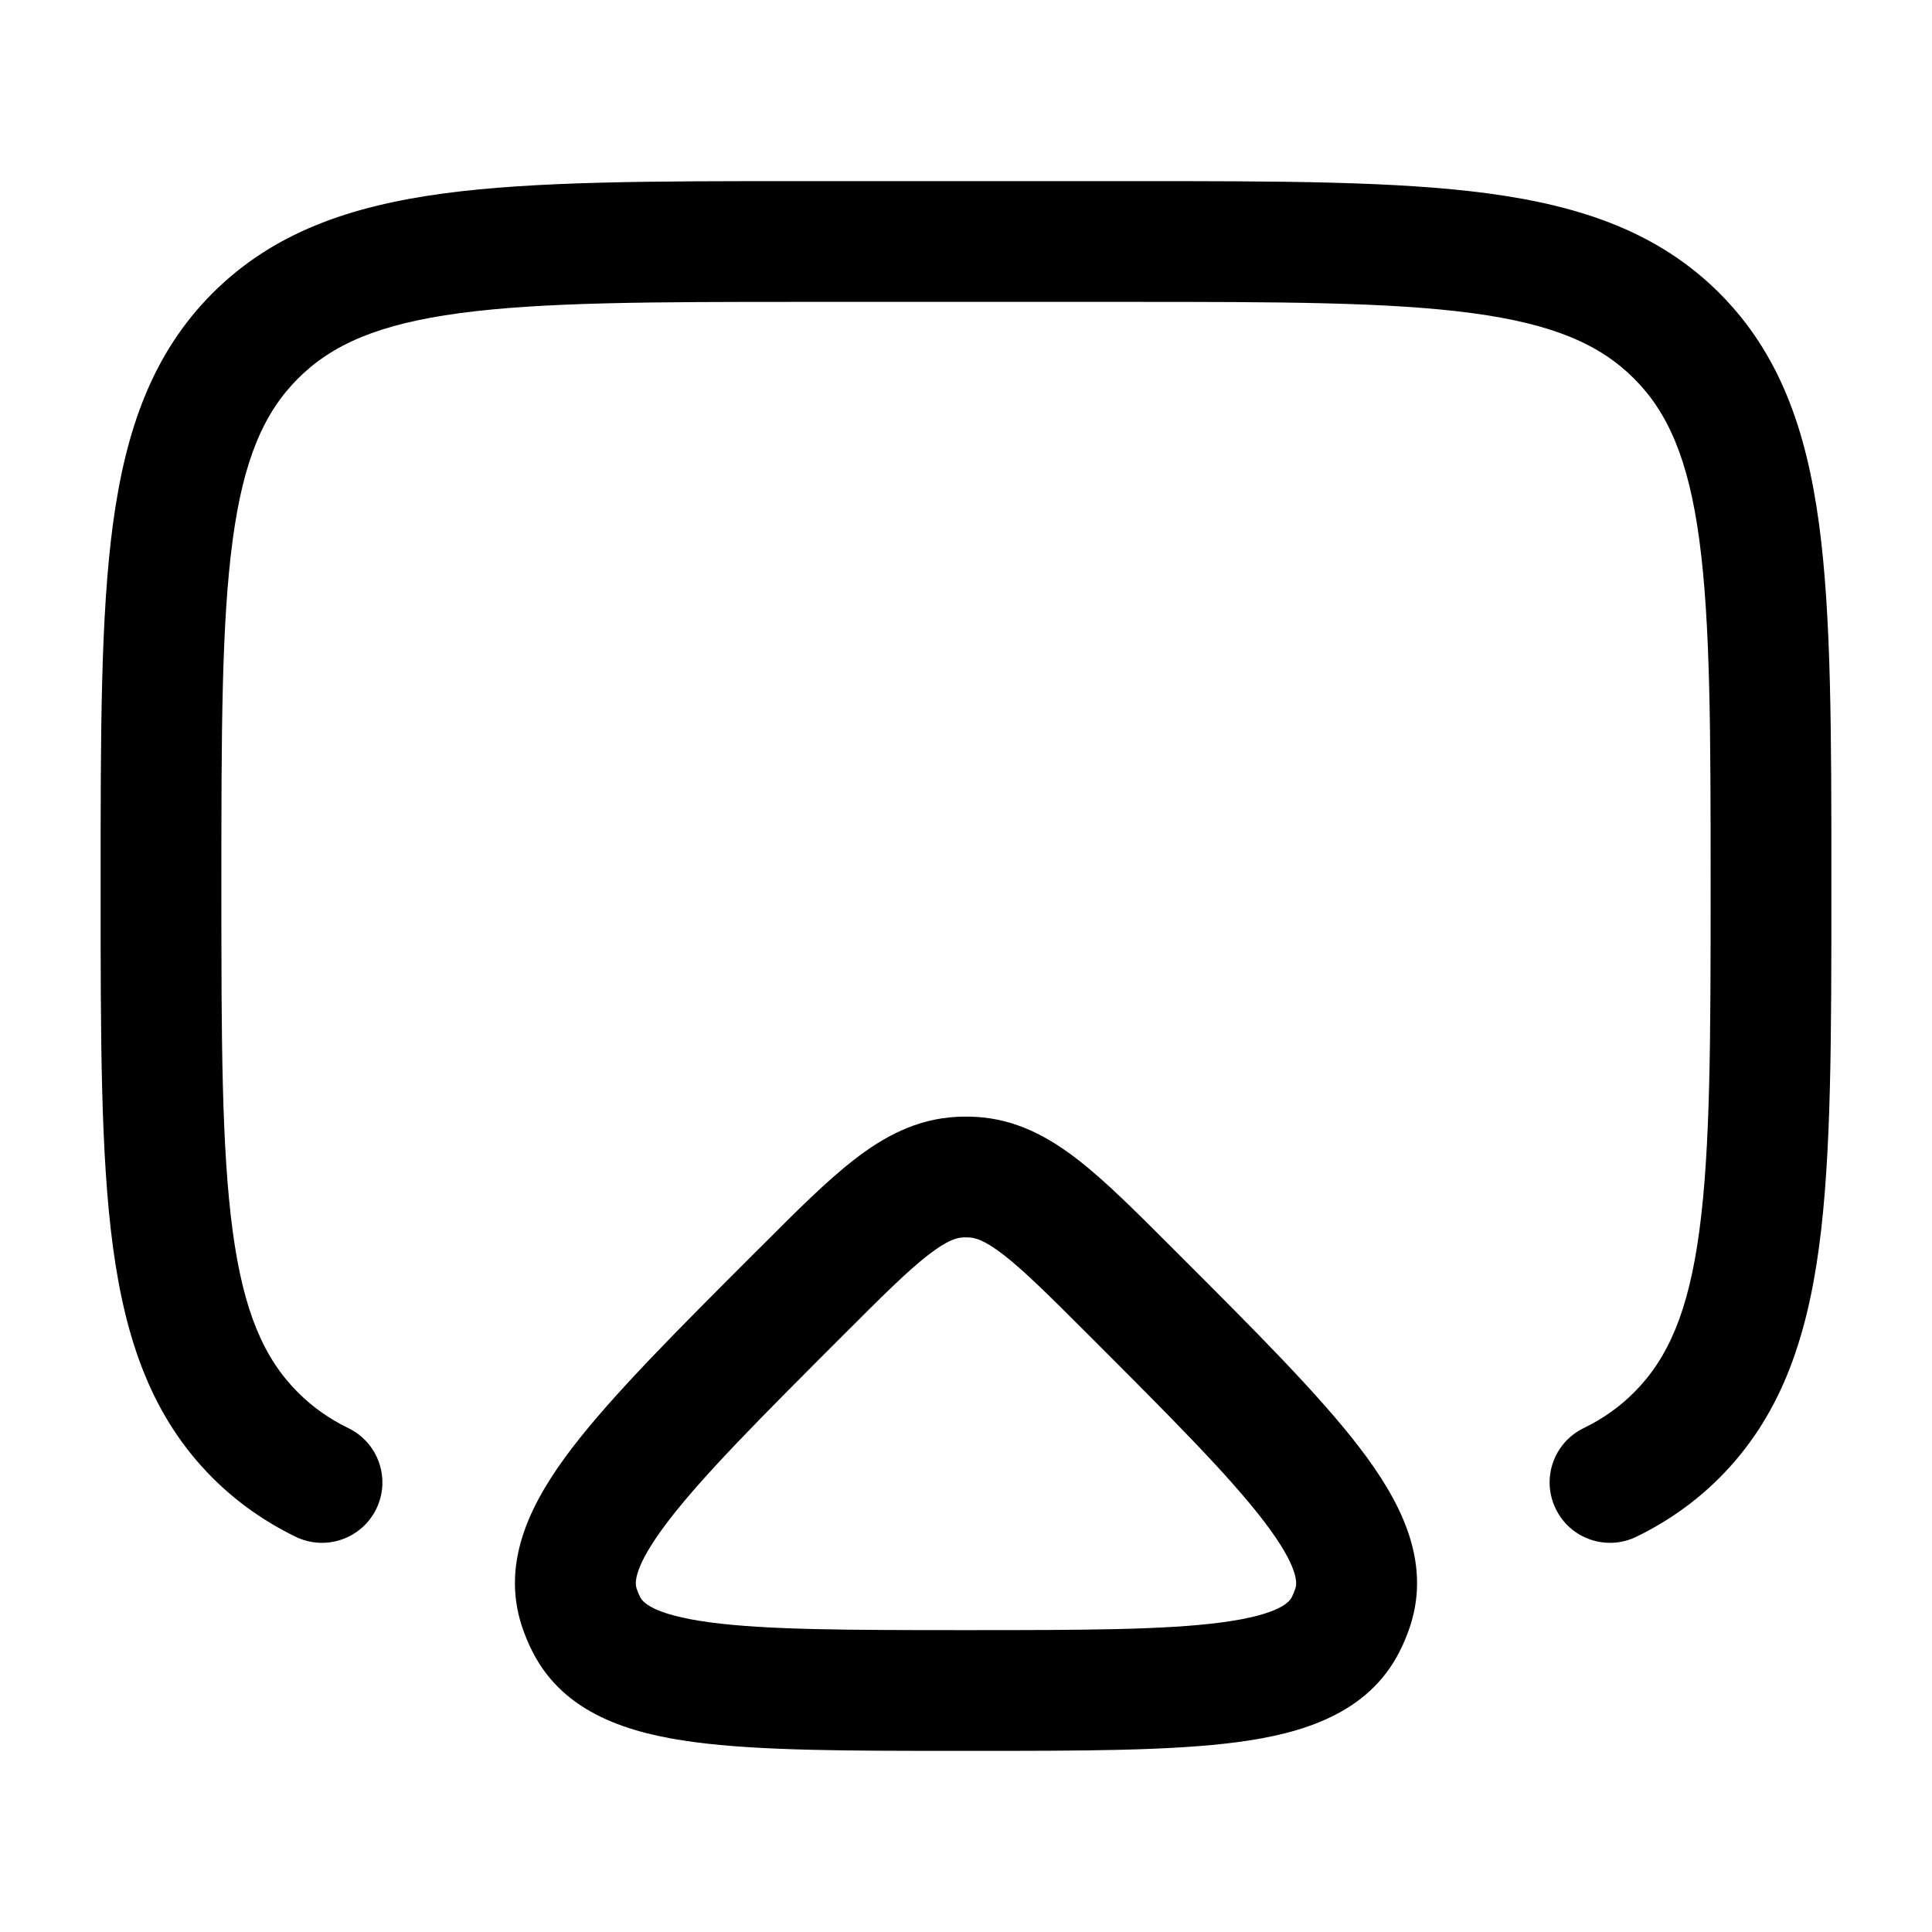
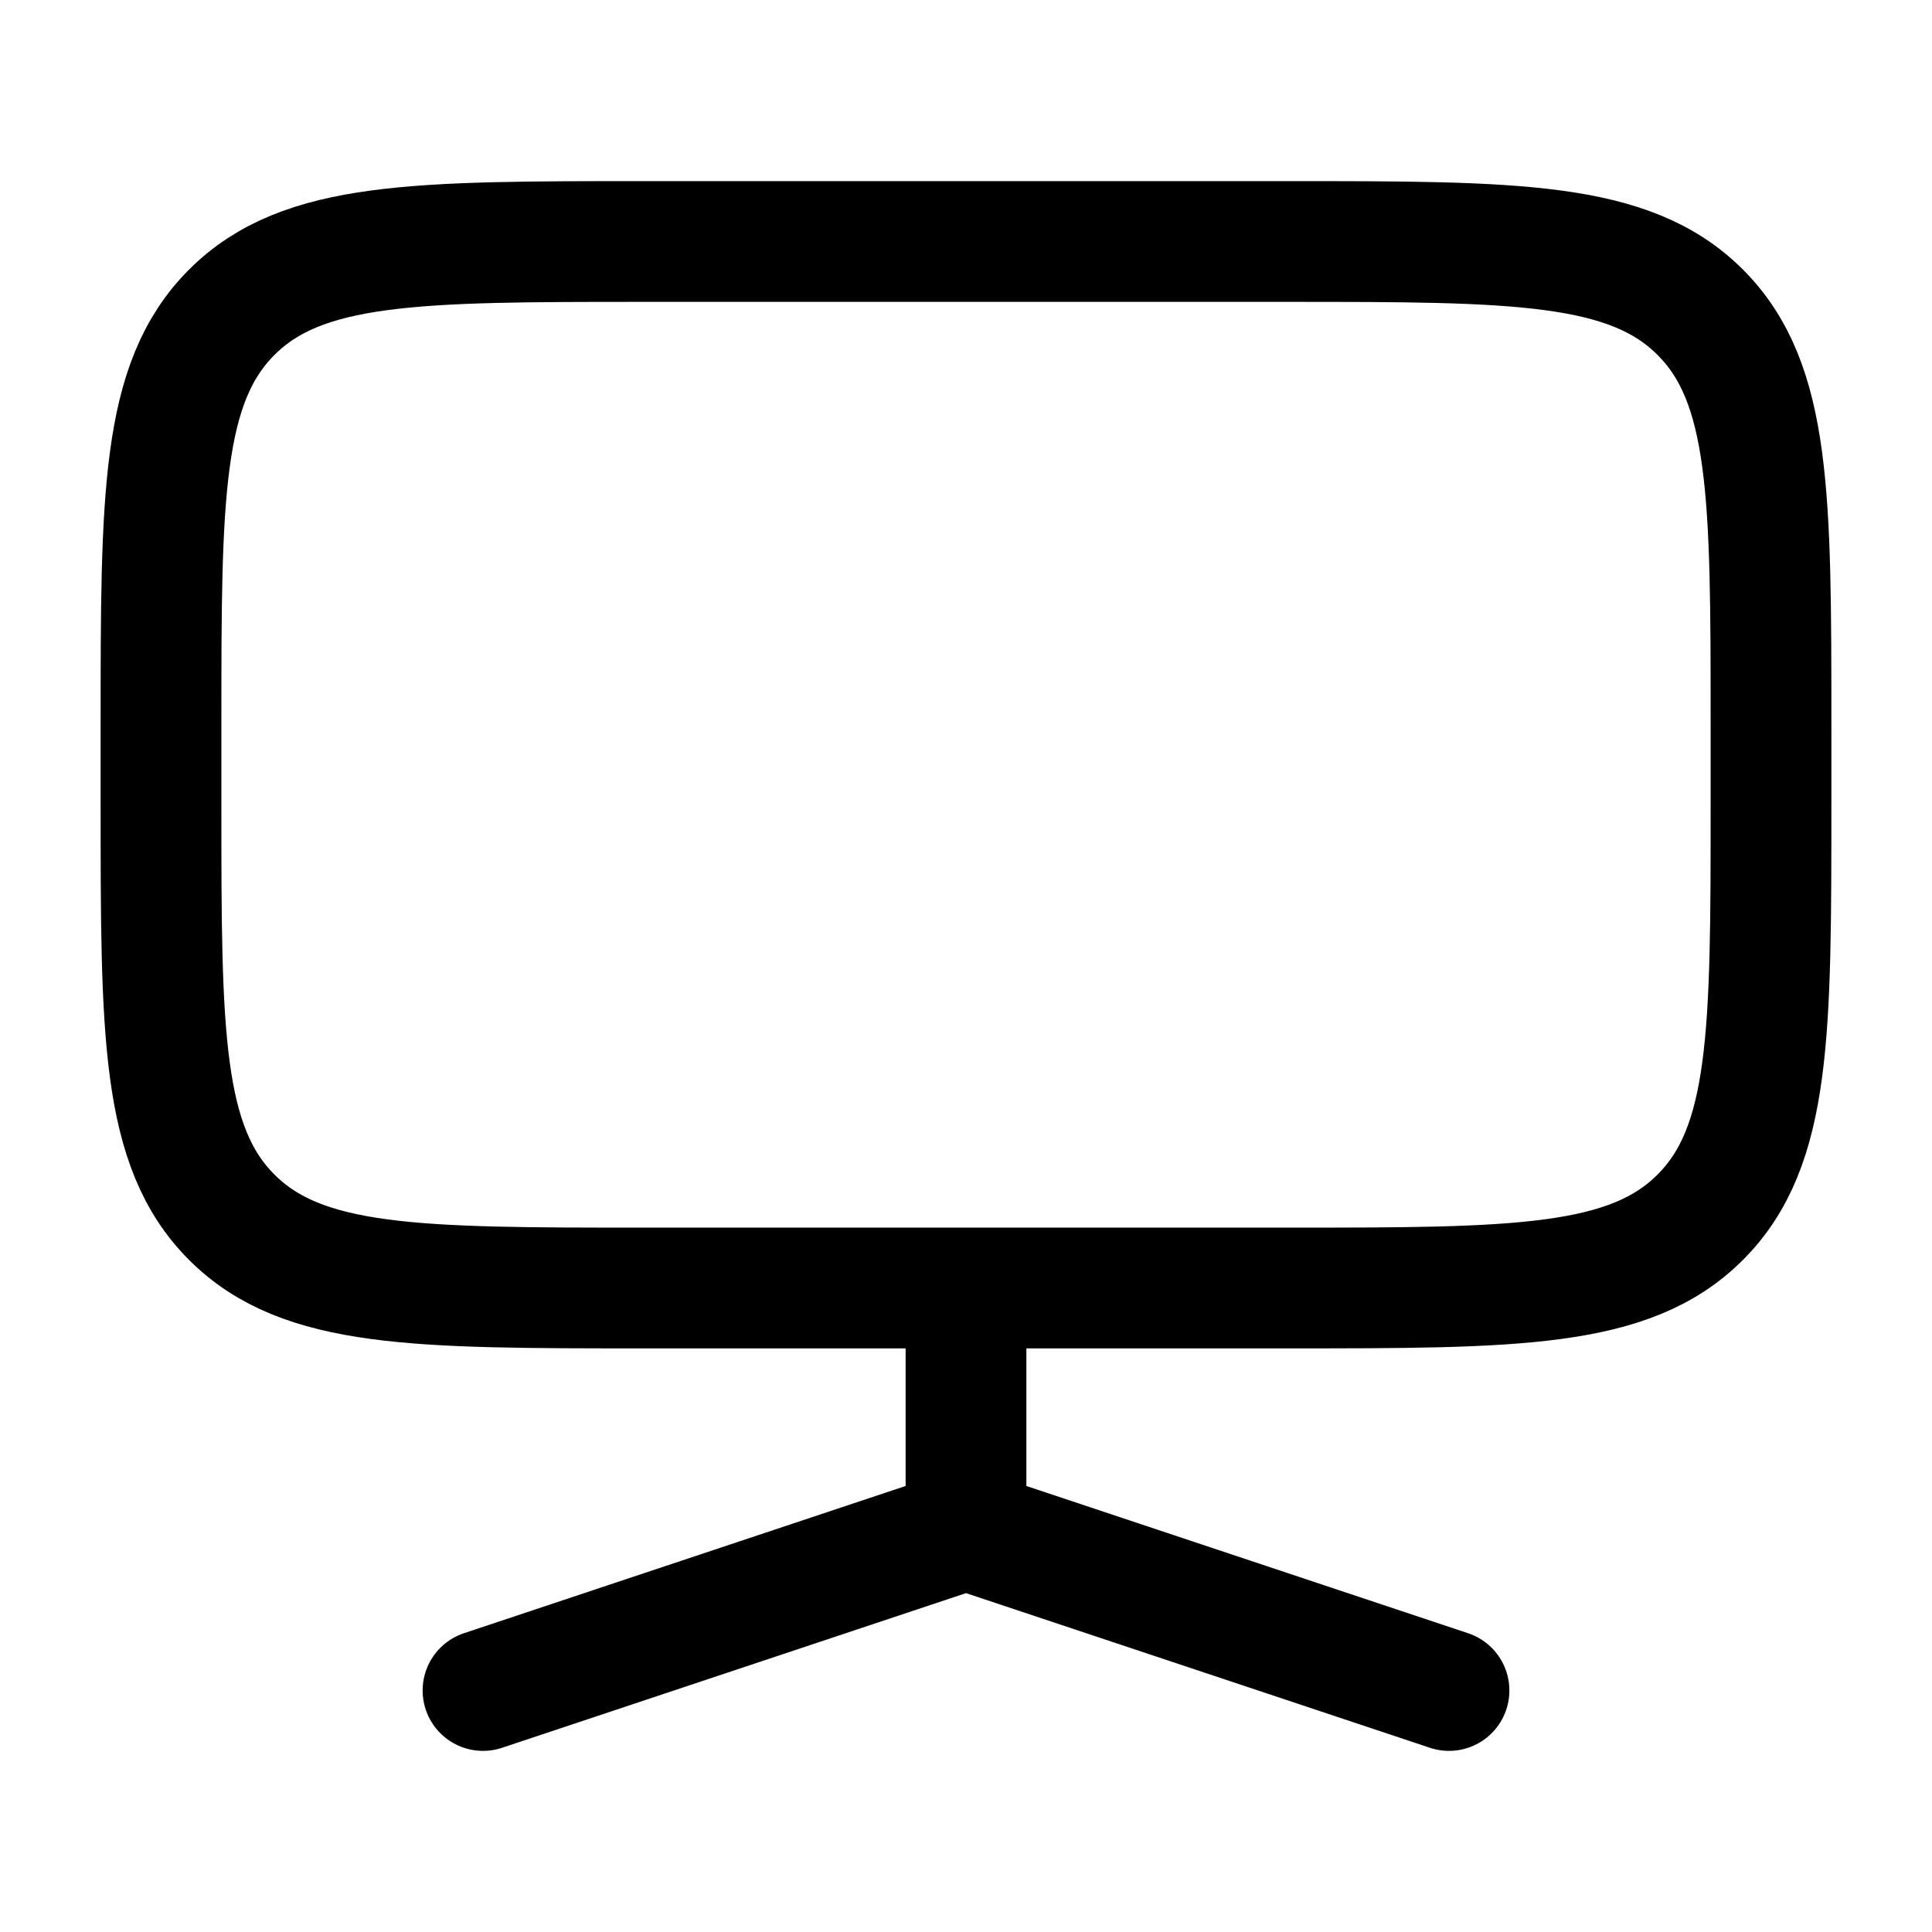
- <svg xmlns="http://www.w3.org/2000/svg" width="24" height="24" viewBox="0 0 24 24" fill="none" stroke-width="1.5" class="solar solar-screencast-2-outline">
-   <path d="M9.944 2.25C8.106 2.25 6.65 2.25 5.511 2.403C4.339 2.561 3.39 2.893 2.641 3.641C1.893 4.39 1.561 5.339 1.403 6.511C1.25 7.65 1.25 9.106 1.25 10.944V11.056C1.25 12.894 1.25 14.35 1.403 15.489C1.561 16.661 1.893 17.61 2.641 18.359C2.945 18.662 3.287 18.902 3.672 19.09C4.045 19.271 4.493 19.116 4.675 18.743C4.856 18.37 4.7 17.922 4.328 17.741C4.086 17.623 3.883 17.479 3.702 17.298C3.279 16.875 3.025 16.295 2.89 15.289C2.752 14.261 2.75 12.907 2.75 11C2.75 9.093 2.752 7.739 2.89 6.711C3.025 5.705 3.279 5.125 3.702 4.702C4.125 4.279 4.705 4.025 5.711 3.89C6.739 3.752 8.093 3.75 10 3.75H14C15.907 3.75 17.262 3.752 18.289 3.89C19.295 4.025 19.875 4.279 20.298 4.702C20.721 5.125 20.975 5.705 21.11 6.711C21.248 7.739 21.25 9.093 21.25 11C21.25 12.907 21.248 14.261 21.11 15.289C20.975 16.295 20.721 16.875 20.298 17.298C20.117 17.479 19.914 17.623 19.672 17.741C19.3 17.922 19.144 18.37 19.326 18.743C19.506 19.116 19.955 19.271 20.328 19.09C20.713 18.902 21.055 18.662 21.359 18.359C22.107 17.61 22.439 16.661 22.597 15.489C22.75 14.35 22.75 12.894 22.75 11.056V10.944C22.75 9.106 22.75 7.65 22.597 6.511C22.439 5.339 22.107 4.39 21.359 3.641C20.61 2.893 19.661 2.561 18.489 2.403C17.35 2.25 15.894 2.25 14.056 2.25H9.944Z" fill="currentColor" />
-   <path fill-rule="evenodd" clip-rule="evenodd" d="M12.118 13.874C12.039 13.87 11.96 13.87 11.882 13.874C11.38 13.901 10.974 14.123 10.609 14.407C10.267 14.672 9.889 15.05 9.452 15.488L9.376 15.563C8.4 16.539 7.612 17.328 7.11 17.983C6.62 18.624 6.215 19.374 6.481 20.195C6.518 20.307 6.563 20.417 6.617 20.522C7.008 21.29 7.825 21.535 8.626 21.641C9.444 21.75 10.558 21.75 11.939 21.75H12.06C13.441 21.75 14.556 21.75 15.374 21.641C16.174 21.535 16.991 21.29 17.383 20.522C17.437 20.417 17.482 20.307 17.519 20.195C17.785 19.374 17.38 18.624 16.889 17.983C16.388 17.328 15.6 16.539 14.623 15.563L14.548 15.488C14.11 15.05 13.733 14.672 13.391 14.407C13.025 14.123 12.62 13.901 12.118 13.874ZM11.96 15.372C11.987 15.371 12.013 15.371 12.039 15.372C12.112 15.376 12.227 15.402 12.471 15.591C12.729 15.792 13.04 16.101 13.52 16.581C14.549 17.61 15.265 18.328 15.698 18.894C16.15 19.485 16.109 19.678 16.092 19.732C16.08 19.769 16.064 19.806 16.047 19.841C16.021 19.891 15.913 20.056 15.176 20.154C14.469 20.248 13.456 20.25 12 20.25C10.544 20.25 9.53 20.248 8.824 20.154C8.087 20.056 7.979 19.891 7.953 19.841C7.935 19.806 7.92 19.769 7.908 19.732C7.89 19.678 7.85 19.485 8.302 18.894C8.735 18.328 9.45 17.61 10.48 16.581C10.959 16.101 11.27 15.792 11.529 15.591C11.773 15.402 11.887 15.376 11.96 15.372Z" fill="currentColor" />
+ <svg xmlns="http://www.w3.org/2000/svg" width="24" height="24" viewBox="0 0 24 24" fill="none" stroke-width="1.5" class="solar solar-display-linear">
+   <path d="M2 9C2 6.172 2 4.757 2.879 3.879C3.757 3 5.172 3 8 3H16C18.828 3 20.243 3 21.121 3.879C22 4.757 22 6.172 22 9V10C22 12.828 22 14.243 21.121 15.121C20.243 16 18.828 16 16 16H8C5.172 16 3.757 16 2.879 15.121C2 14.243 2 12.828 2 10V9Z" stroke="currentColor" stroke-linecap="round" />
+   <path d="M12 19V16.5M12 19L18 21M12 19L6 21" stroke="currentColor" stroke-linecap="round" />
</svg>
